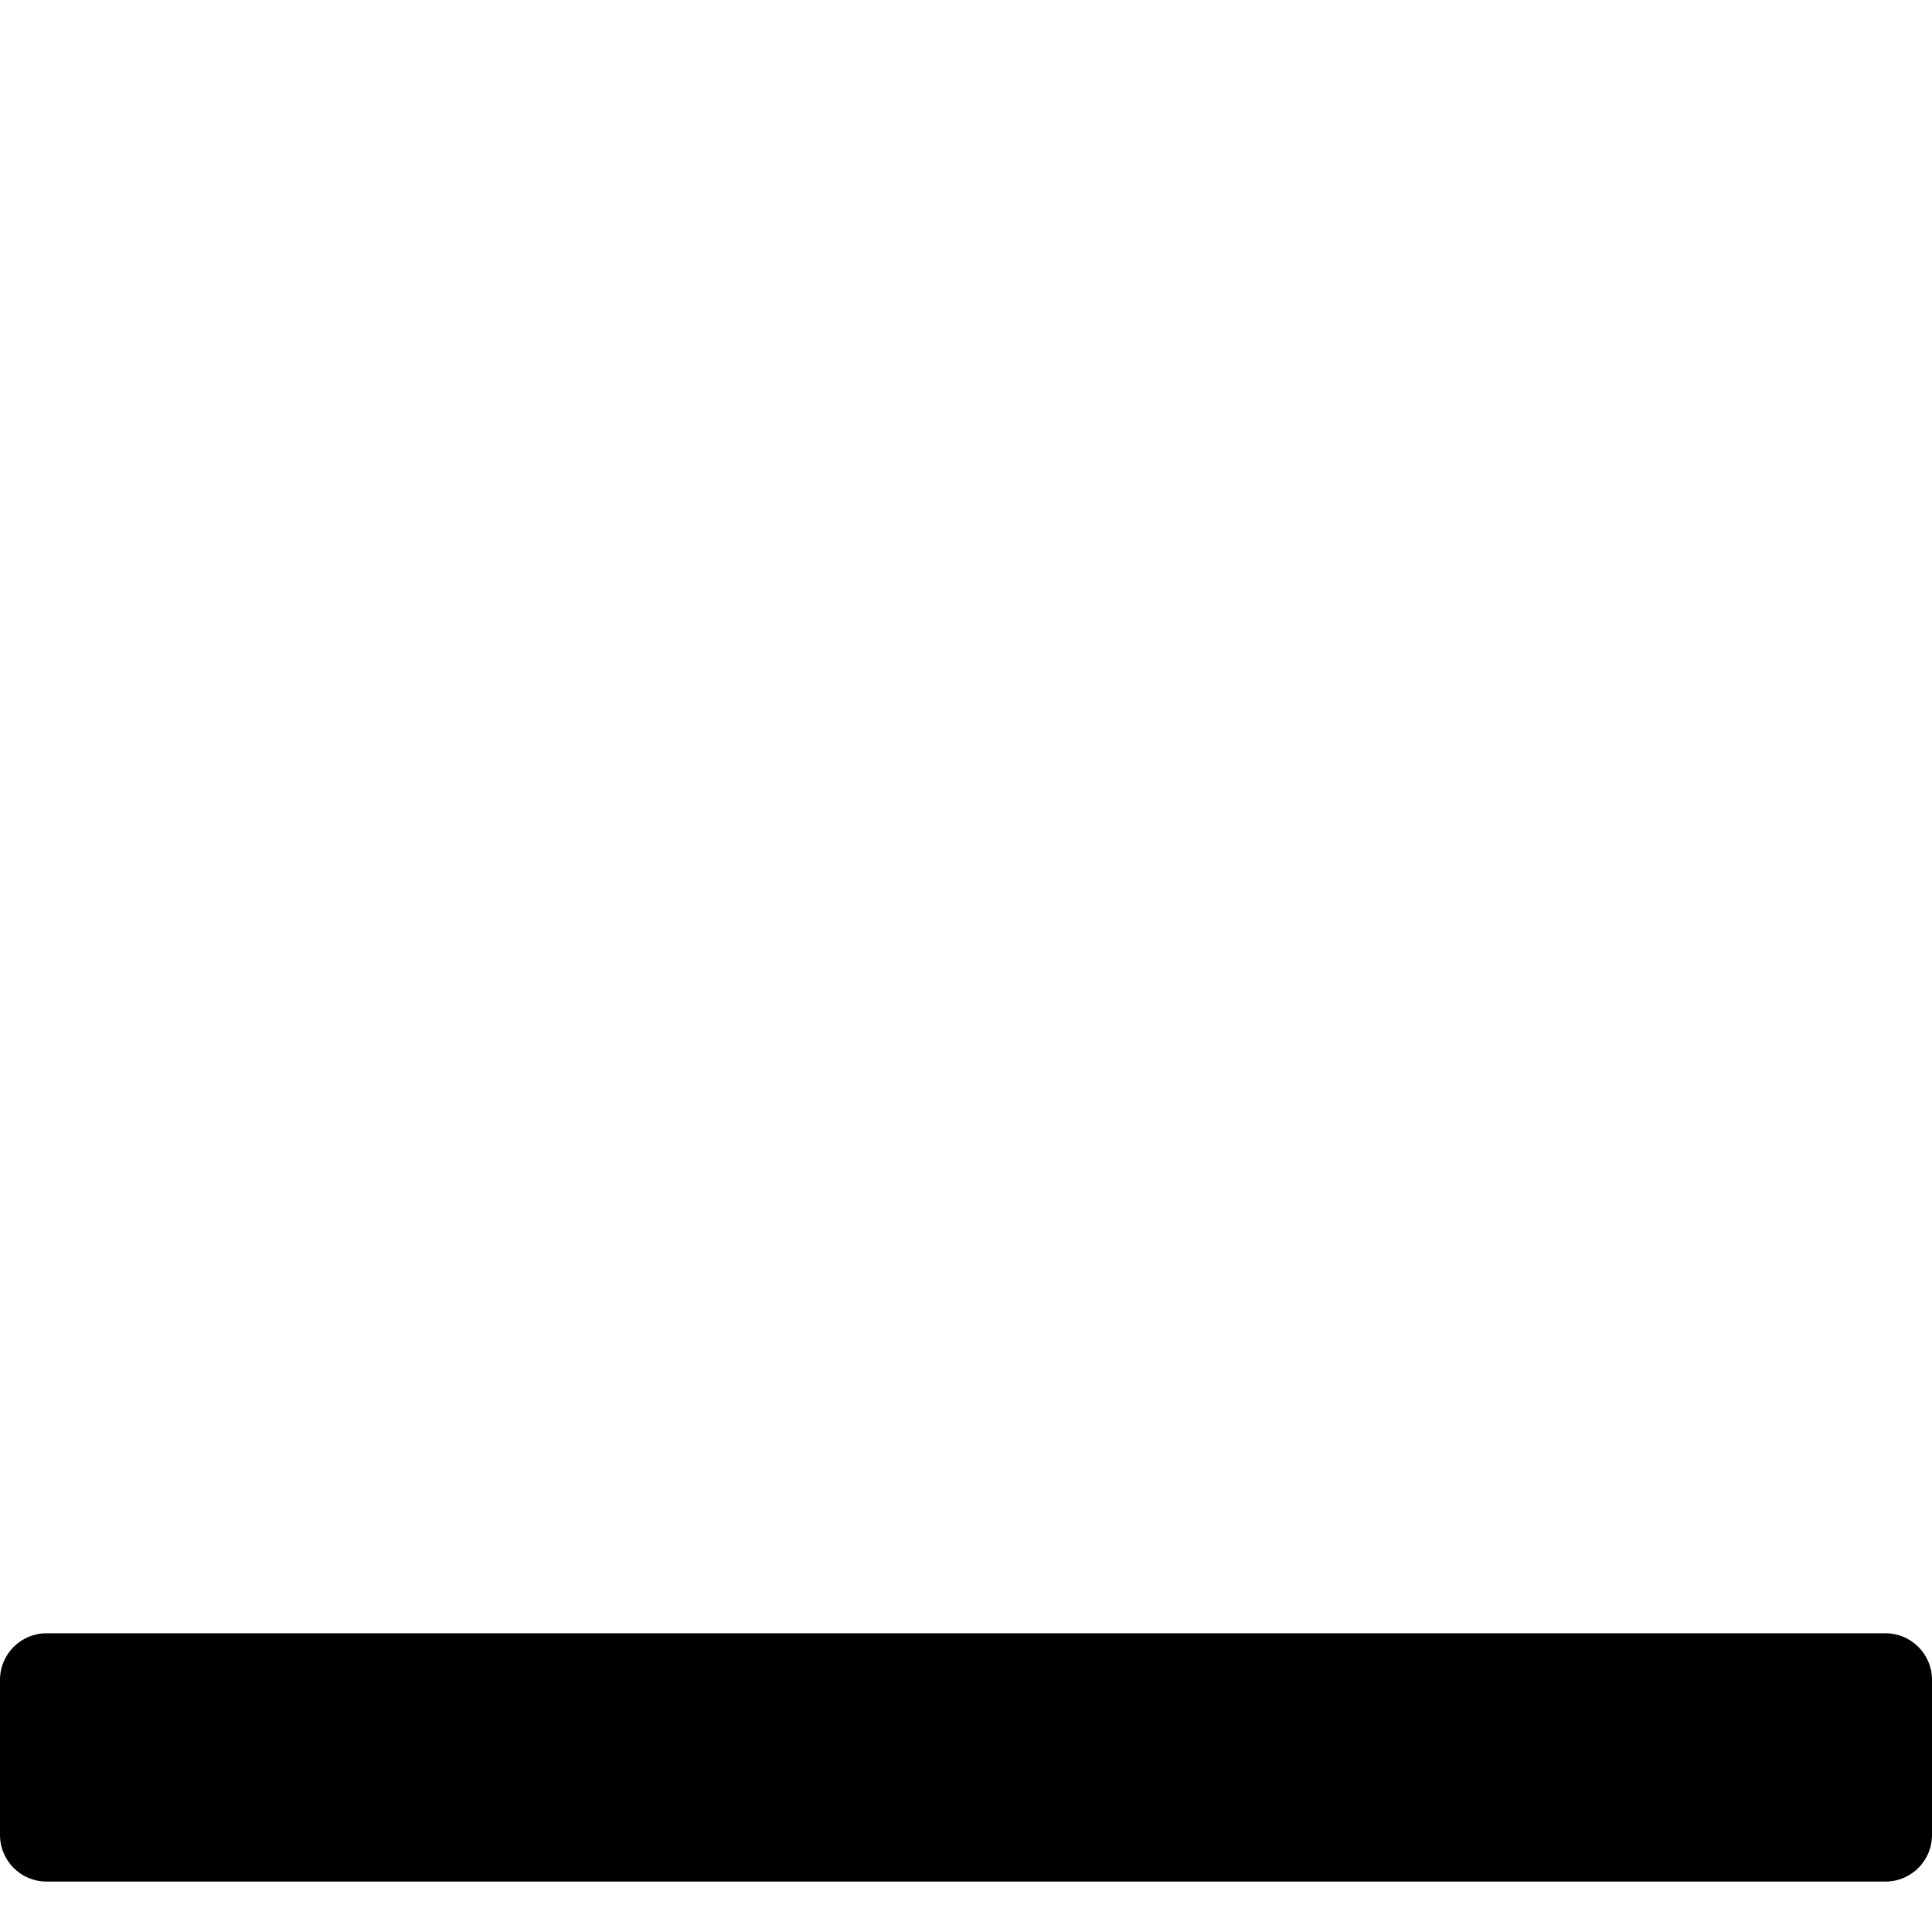
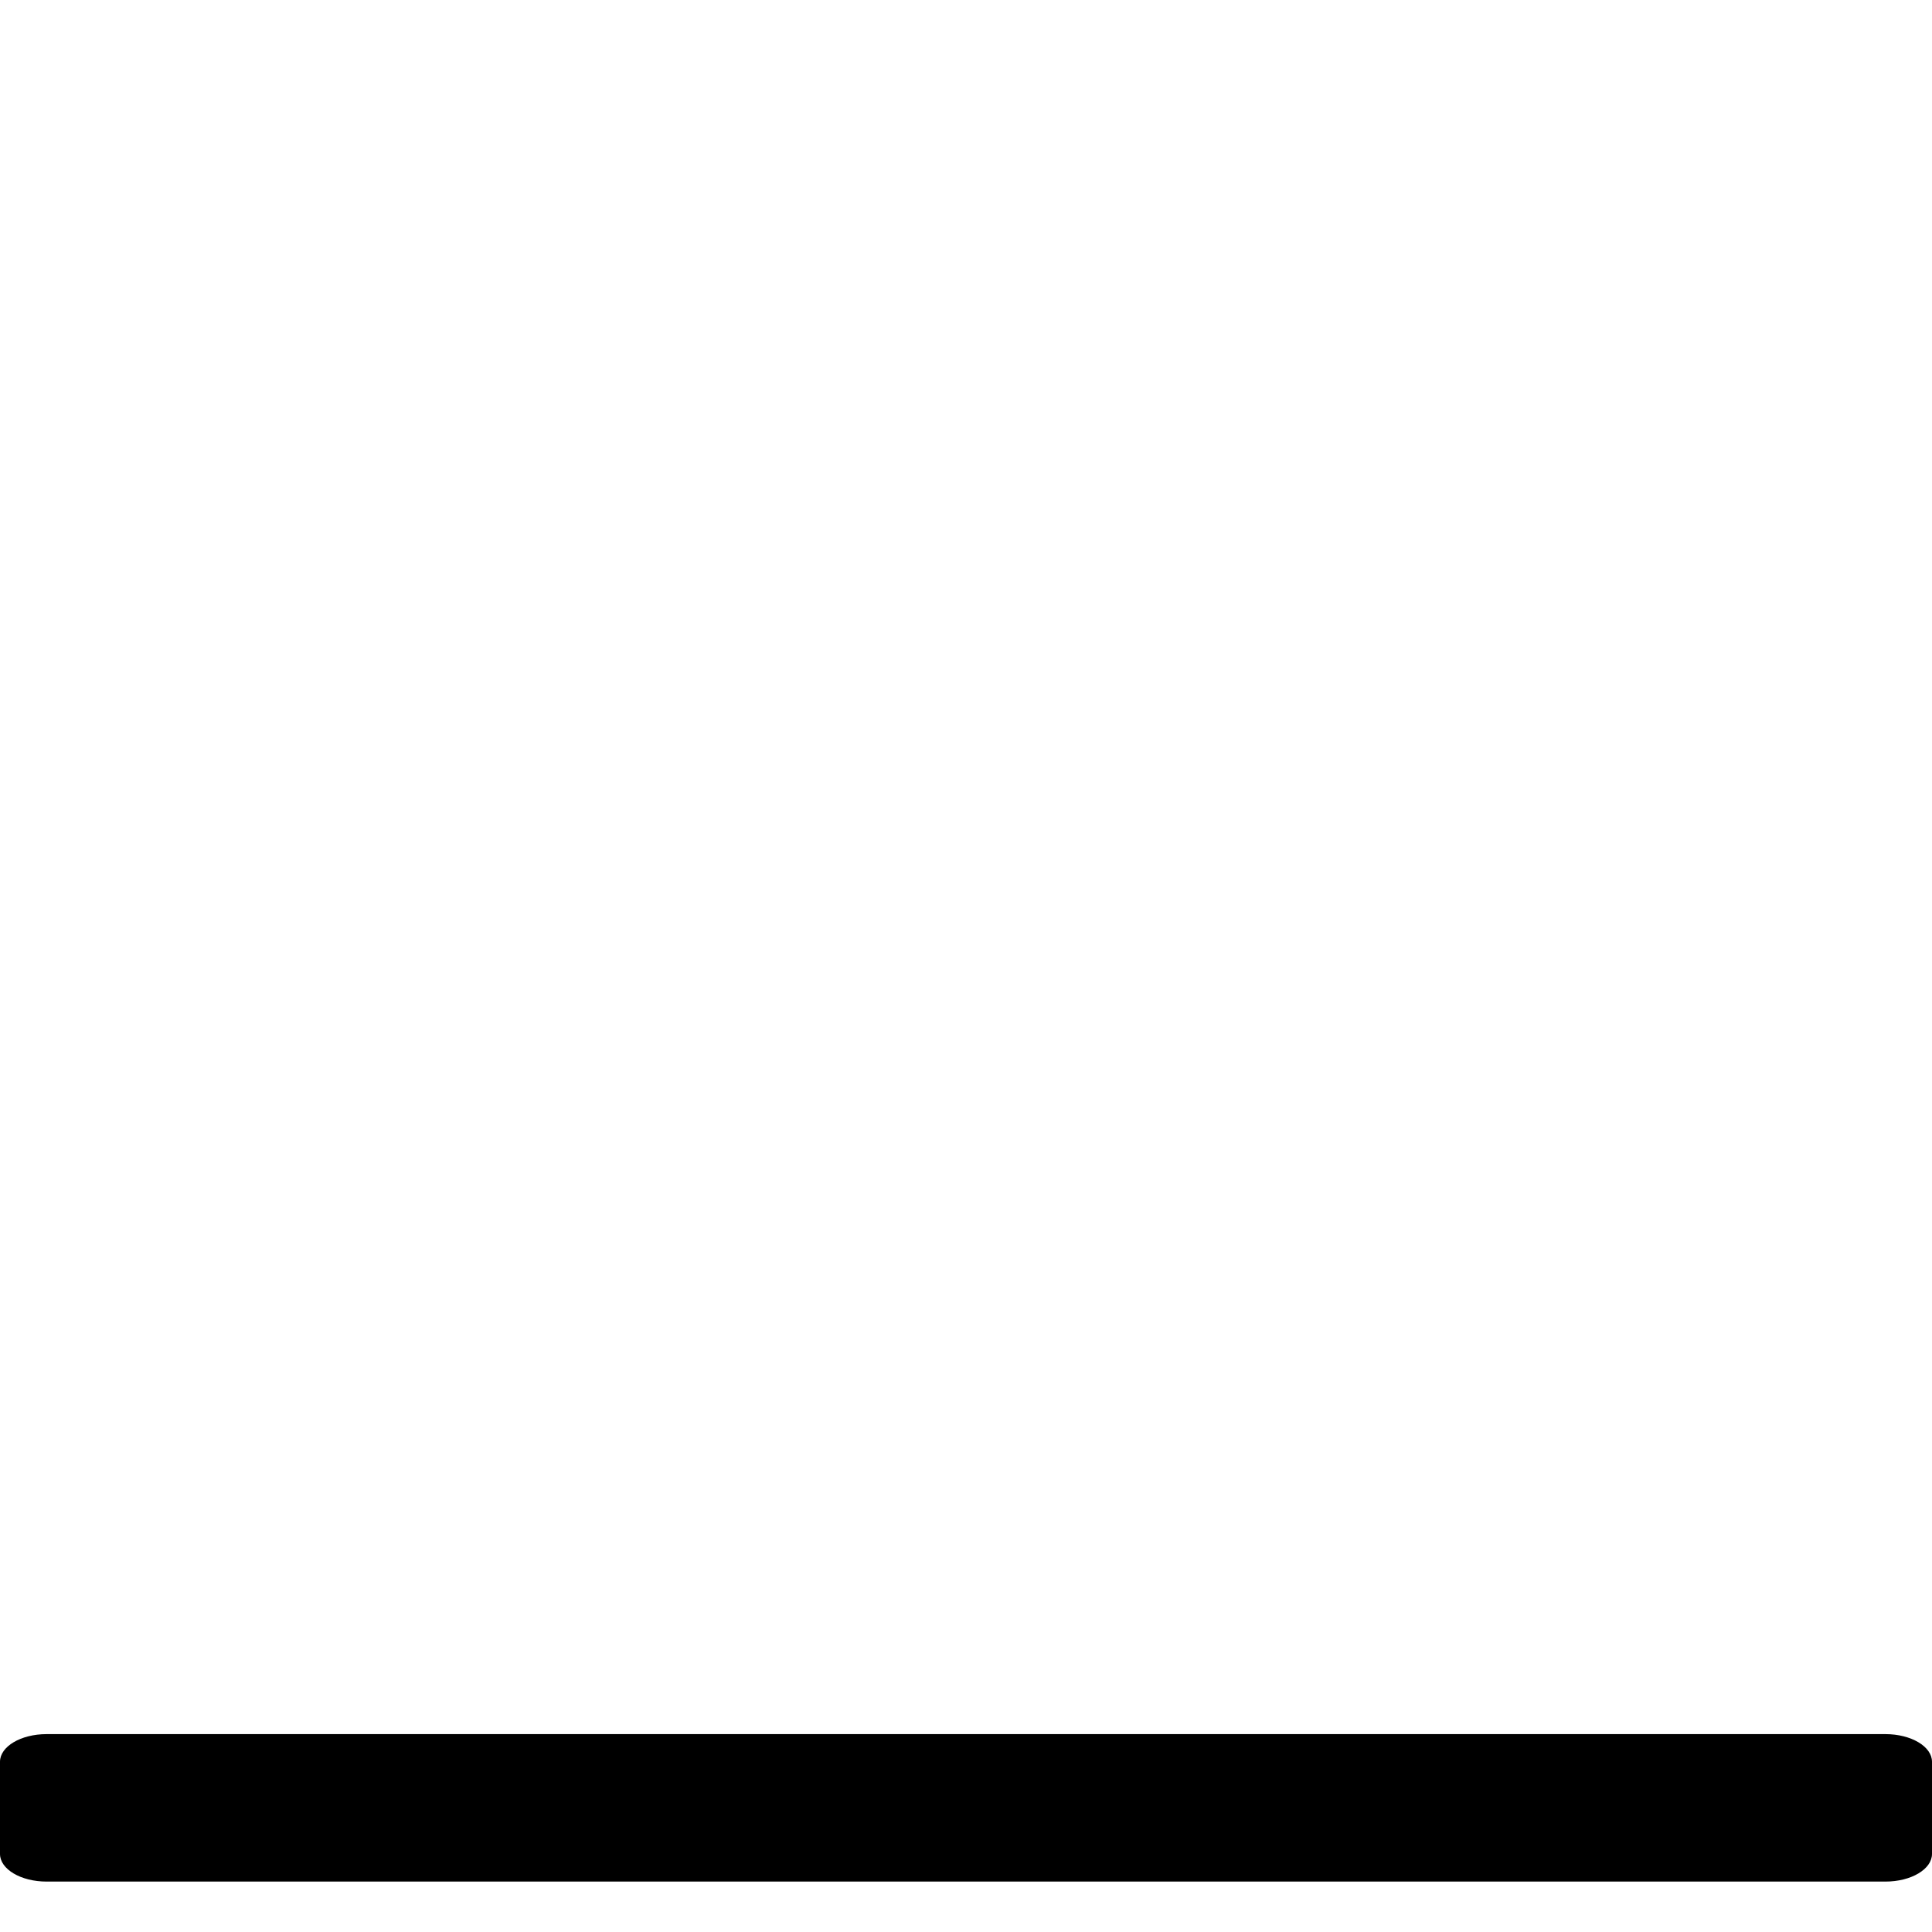
<svg xmlns="http://www.w3.org/2000/svg" width="83" height="83">
  <g>
-     <rect fill="none" id="canvas_background" height="402" width="582" y="-1" x="-1" />
+     <rect x="-1" y="-1" width="85" height="85" id="canvas_background" fill="none" />
  </g>
  <g>
-     <g id="svg_1">
-       <path id="svg_2" d="m81,70.166l-79,0c-1.104,0 -2,0.896 -2,2l0,6.668c0,1.104 0.896,2 2,2l79,0c1.104,0 2,-0.896 2,-2l0,-6.668c0,-1.104 -0.896,-2 -2,-2z" />
+     <g stroke="null" id="svg_1">
+       <path stroke="null" d="m81,74.499l-79,0c-1.104,0 -2,0.532 -2,1.188l0,3.959c0,0.656 0.896,1.188 2,1.188l79,0c1.104,0 2,-0.532 2,-1.188l0,-3.959c0,-0.656 -0.896,-1.188 -2,-1.188z" id="svg_2" />
    </g>
    <g id="svg_3" />
    <g id="svg_4" />
    <g id="svg_5" />
    <g id="svg_6" />
    <g id="svg_7" />
    <g id="svg_8" />
    <g id="svg_9" />
    <g id="svg_10" />
    <g id="svg_11" />
    <g id="svg_12" />
    <g id="svg_13" />
    <g id="svg_14" />
    <g id="svg_15" />
    <g id="svg_16" />
    <g id="svg_17" />
  </g>
</svg>
